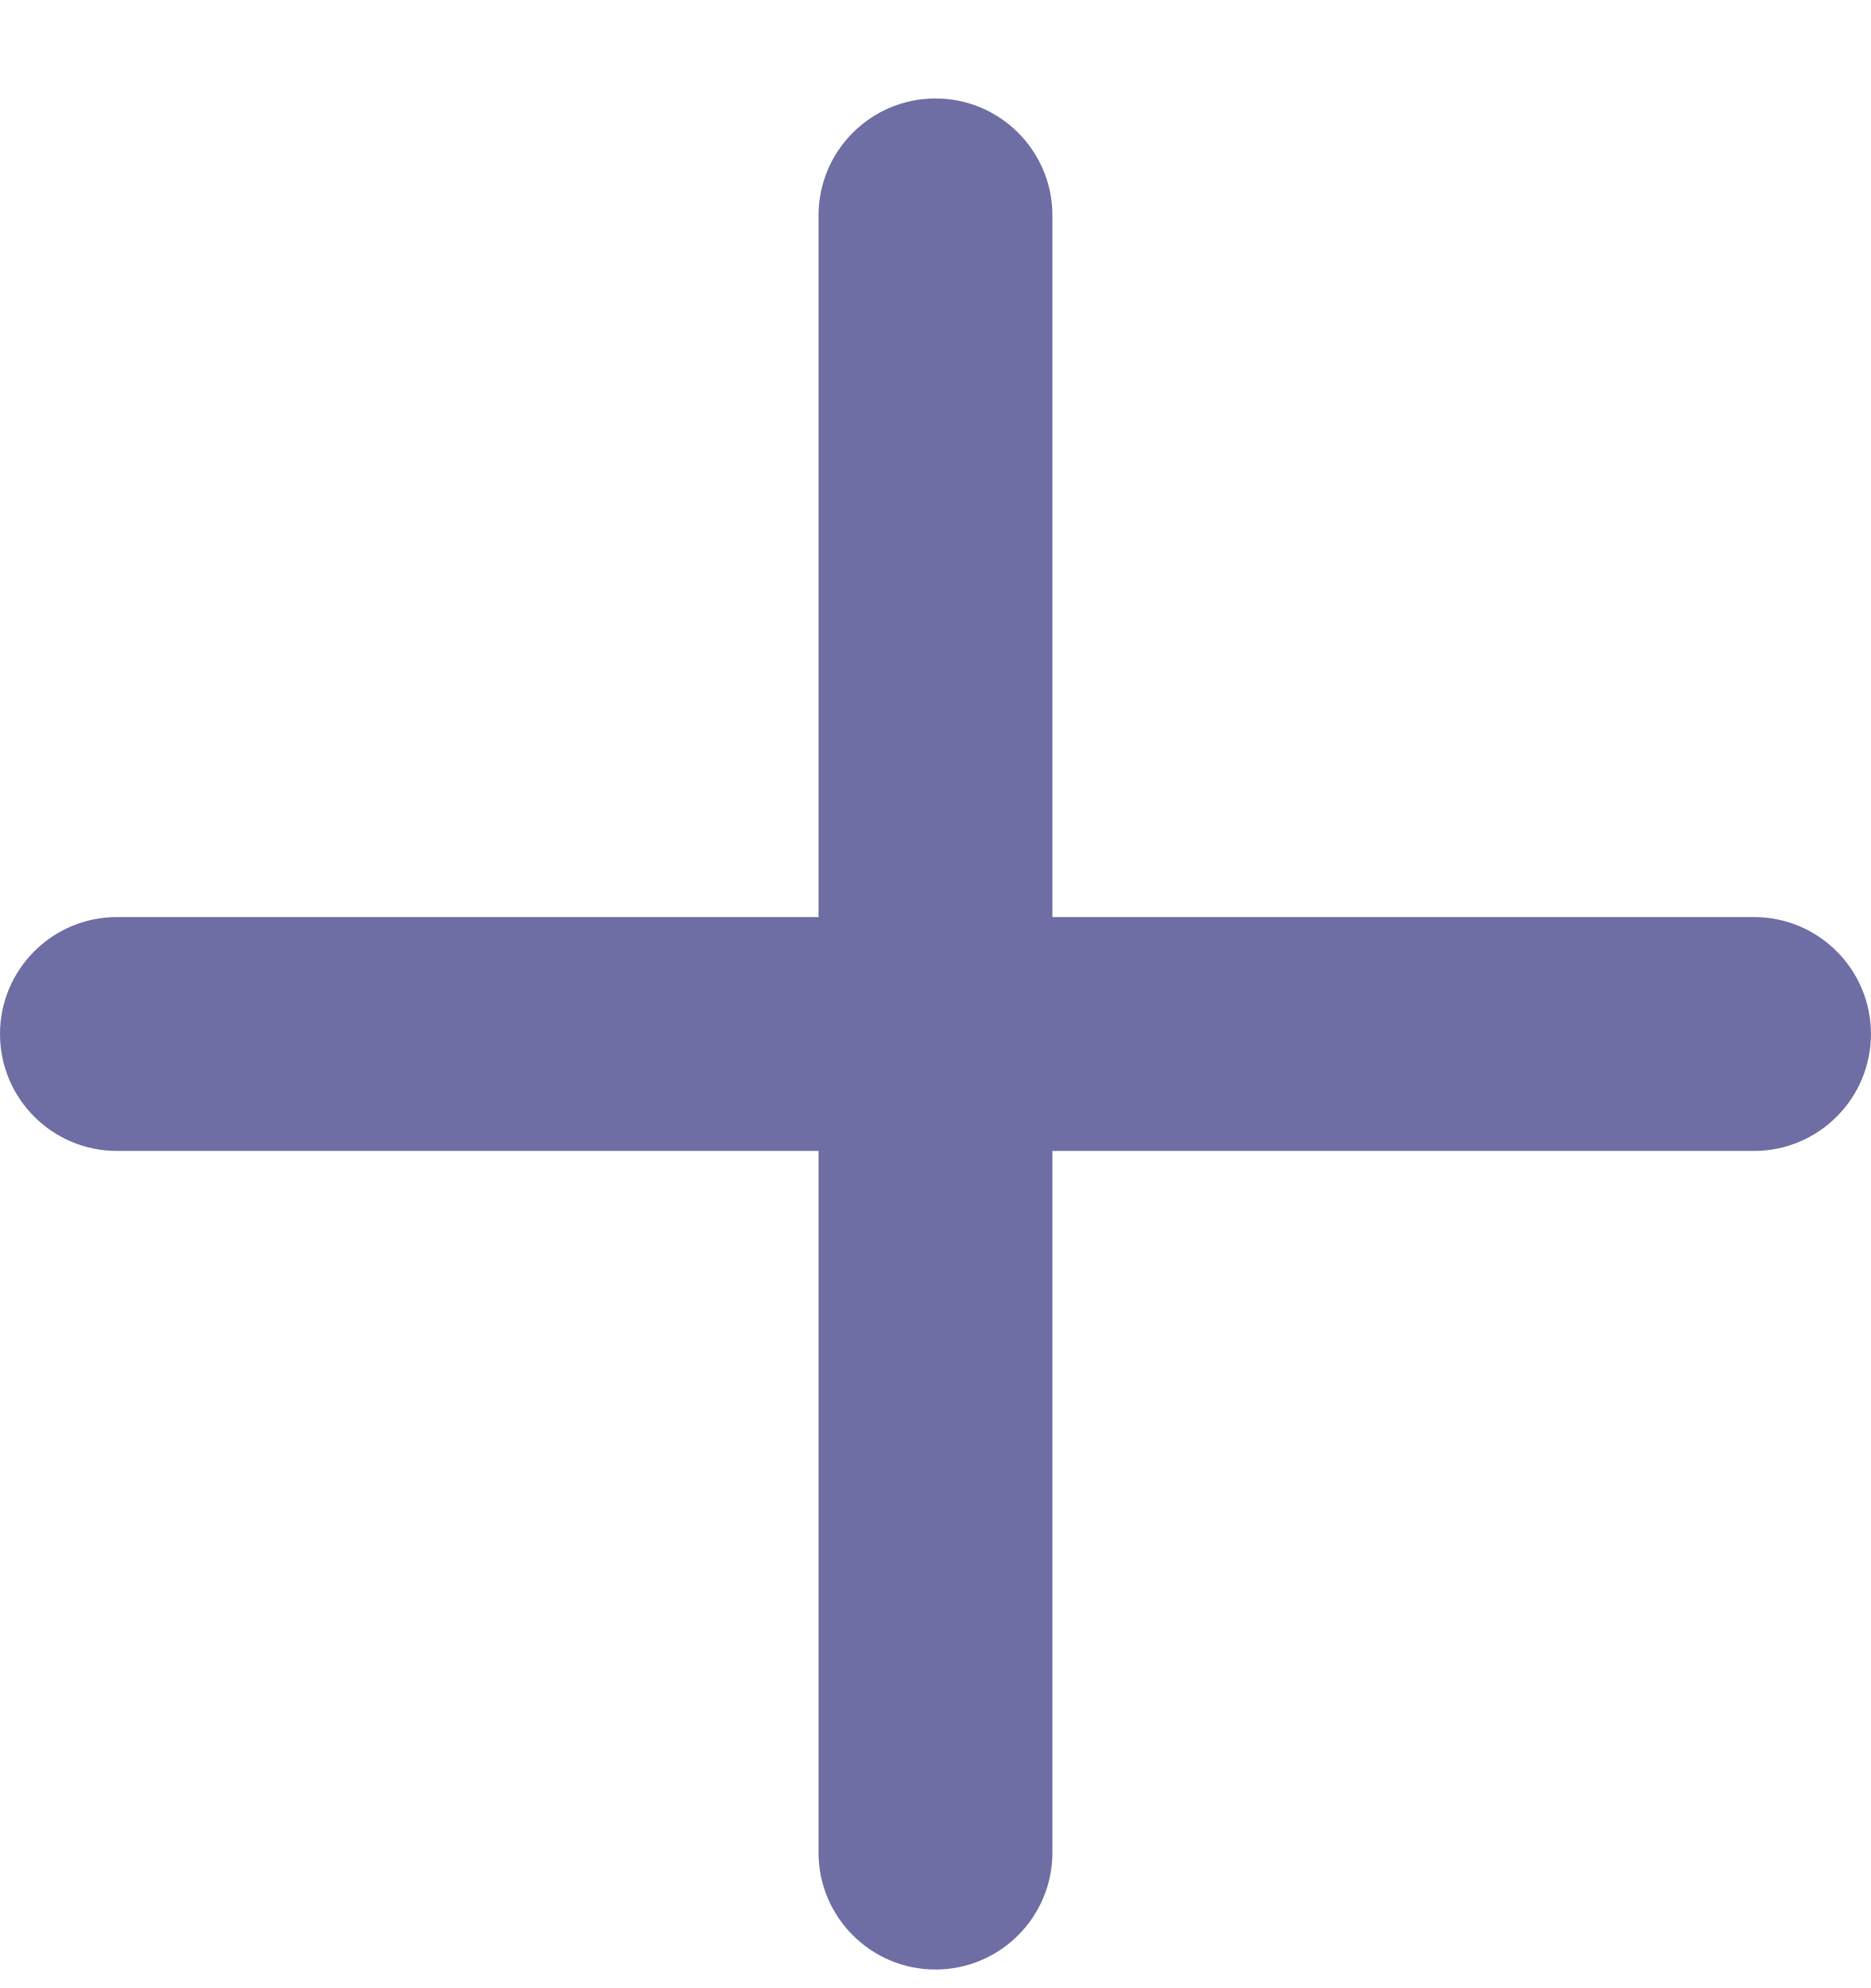
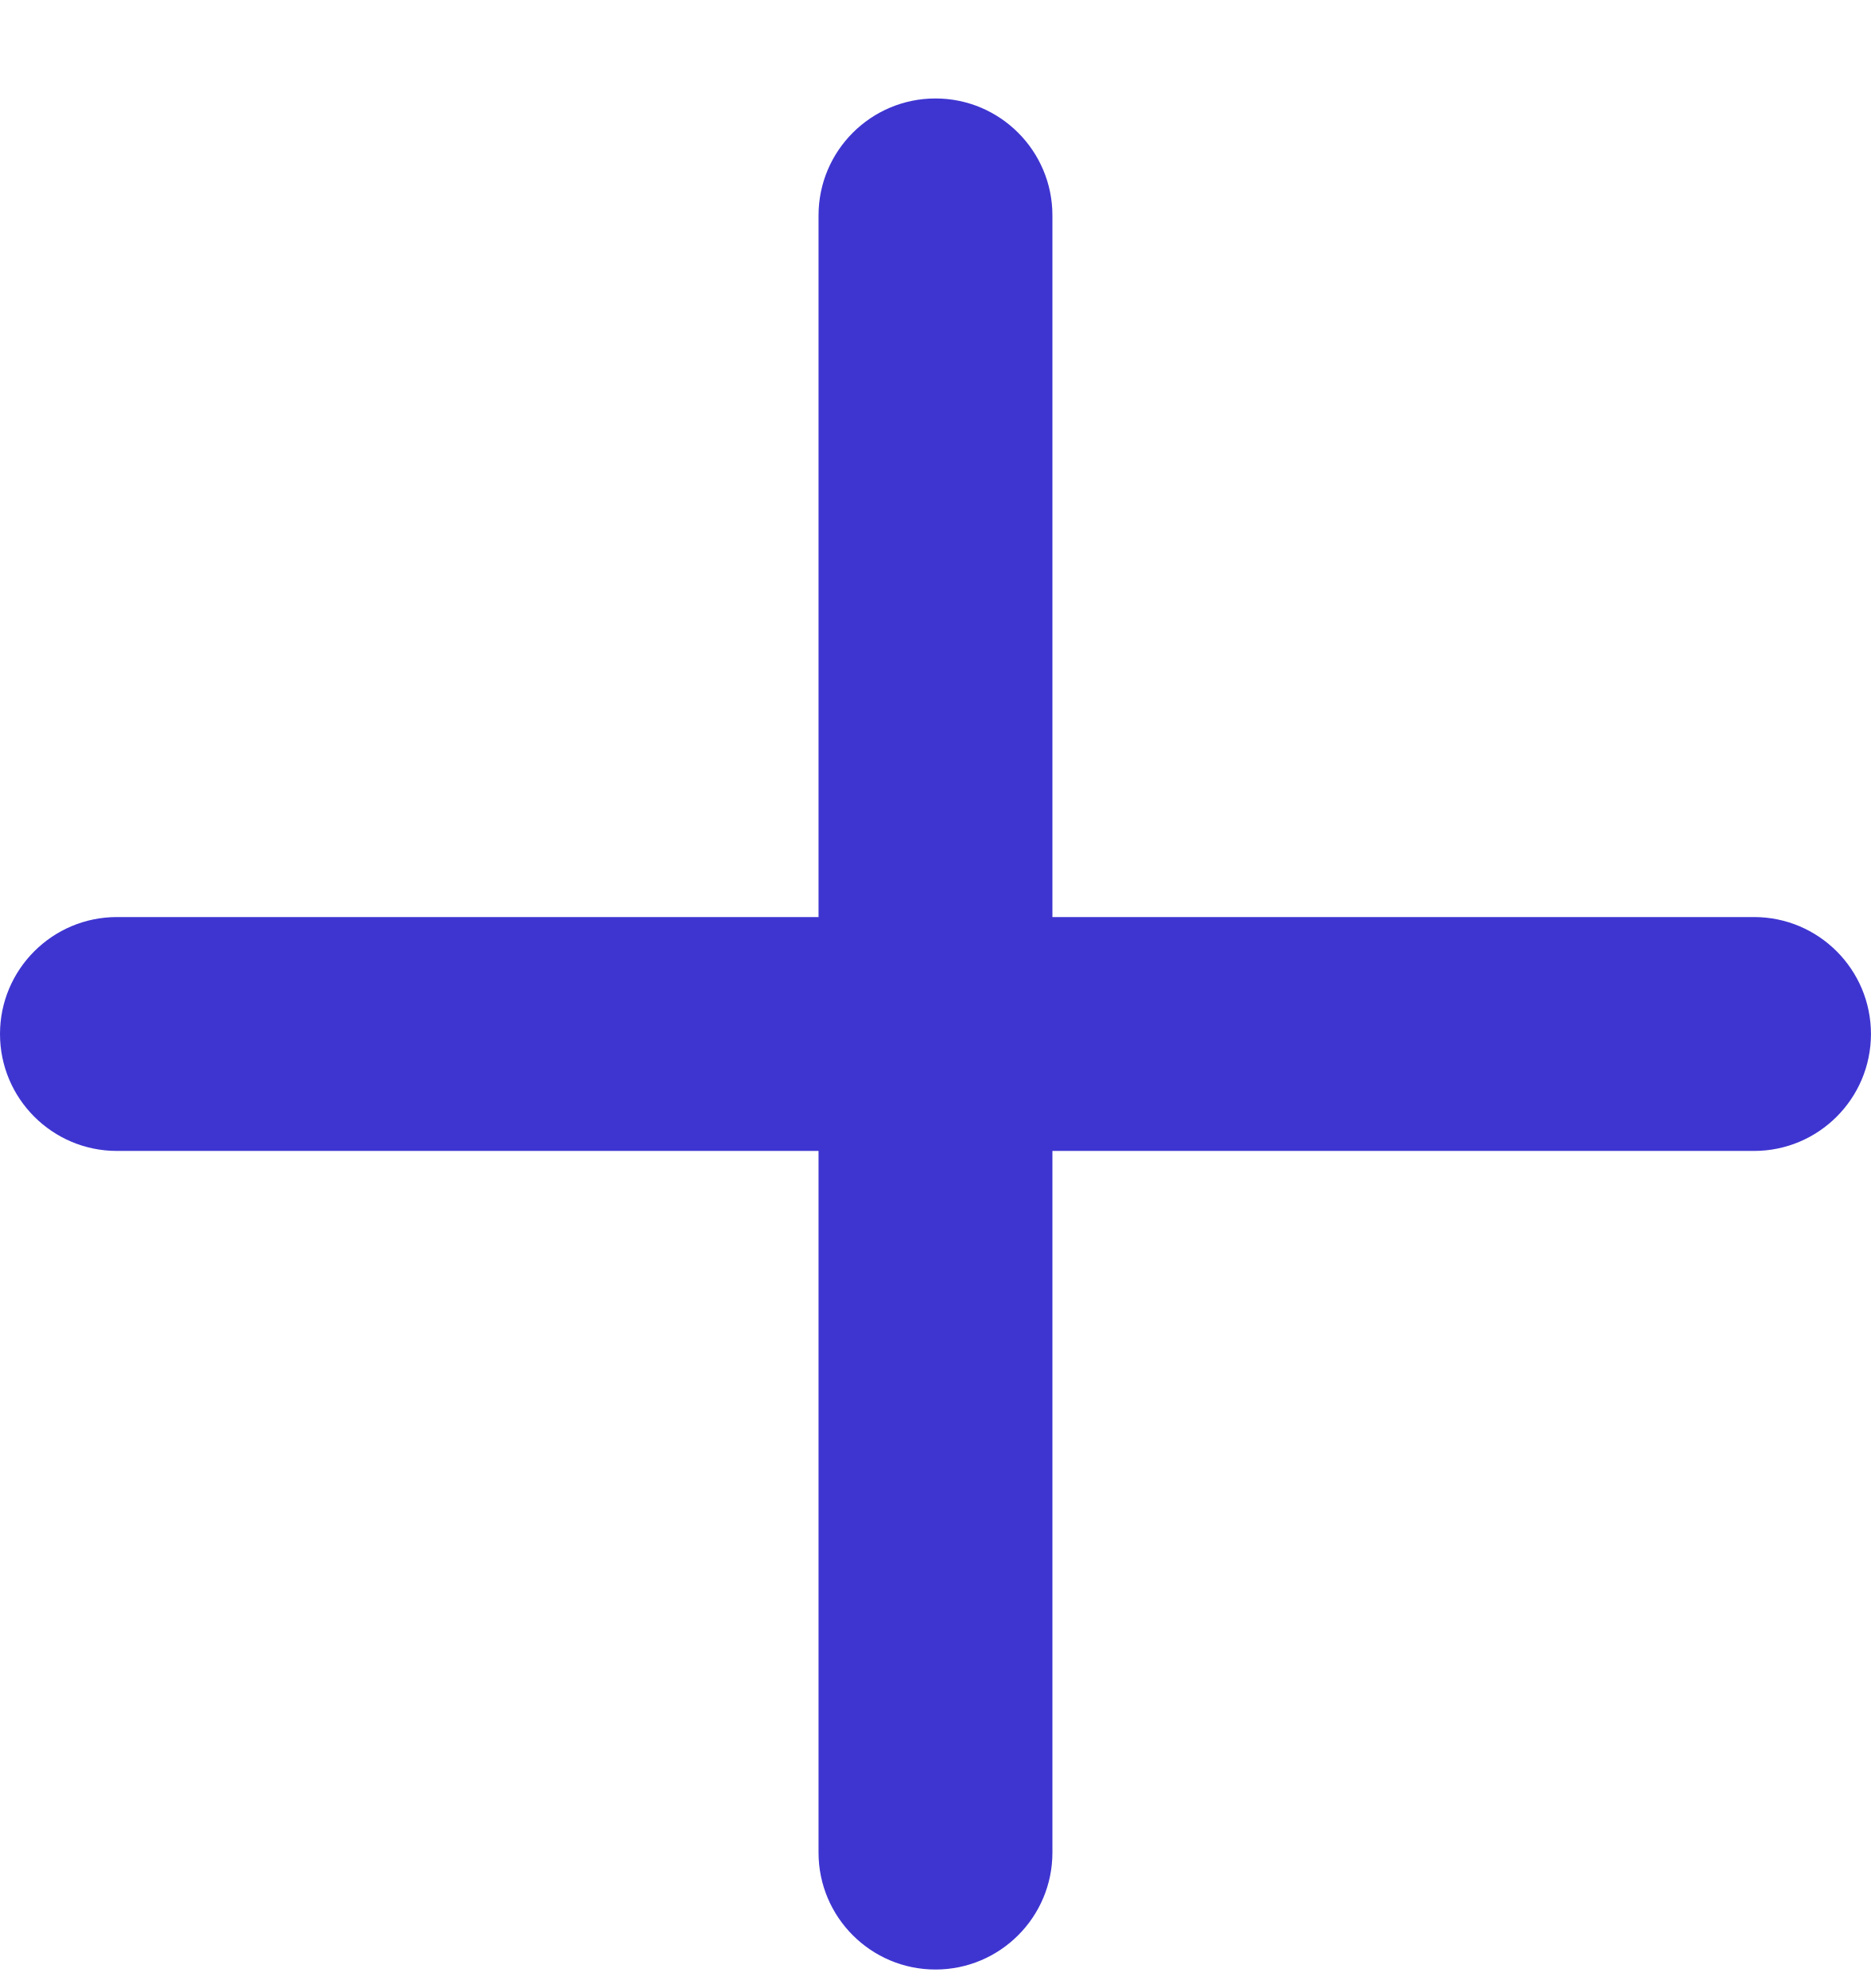
<svg xmlns="http://www.w3.org/2000/svg" width="16" height="17" viewBox="0 0 16 17" fill="none">
-   <path d="M8 0.842C7.448 0.842 7 1.29 7 1.842V7.842H1C0.448 7.842 0 8.29 0 8.842C0 9.394 0.448 9.842 1 9.842H7V15.842C7 16.394 7.448 16.842 8 16.842C8.552 16.842 9 16.394 9 15.842V9.842H15C15.552 9.842 16 9.394 16 8.842C16 8.29 15.552 7.842 15 7.842H9V1.842C9 1.29 8.552 0.842 8 0.842Z" fill="#6E6EA4" />
+   <path d="M8 0.842C7.448 0.842 7 1.29 7 1.842V7.842H1C0.448 7.842 0 8.29 0 8.842C0 9.394 0.448 9.842 1 9.842H7V15.842C7 16.394 7.448 16.842 8 16.842C8.552 16.842 9 16.394 9 15.842V9.842H15C15.552 9.842 16 9.394 16 8.842C16 8.29 15.552 7.842 15 7.842H9V1.842C9 1.29 8.552 0.842 8 0.842Z" fill="#3E35D1" />
</svg>
